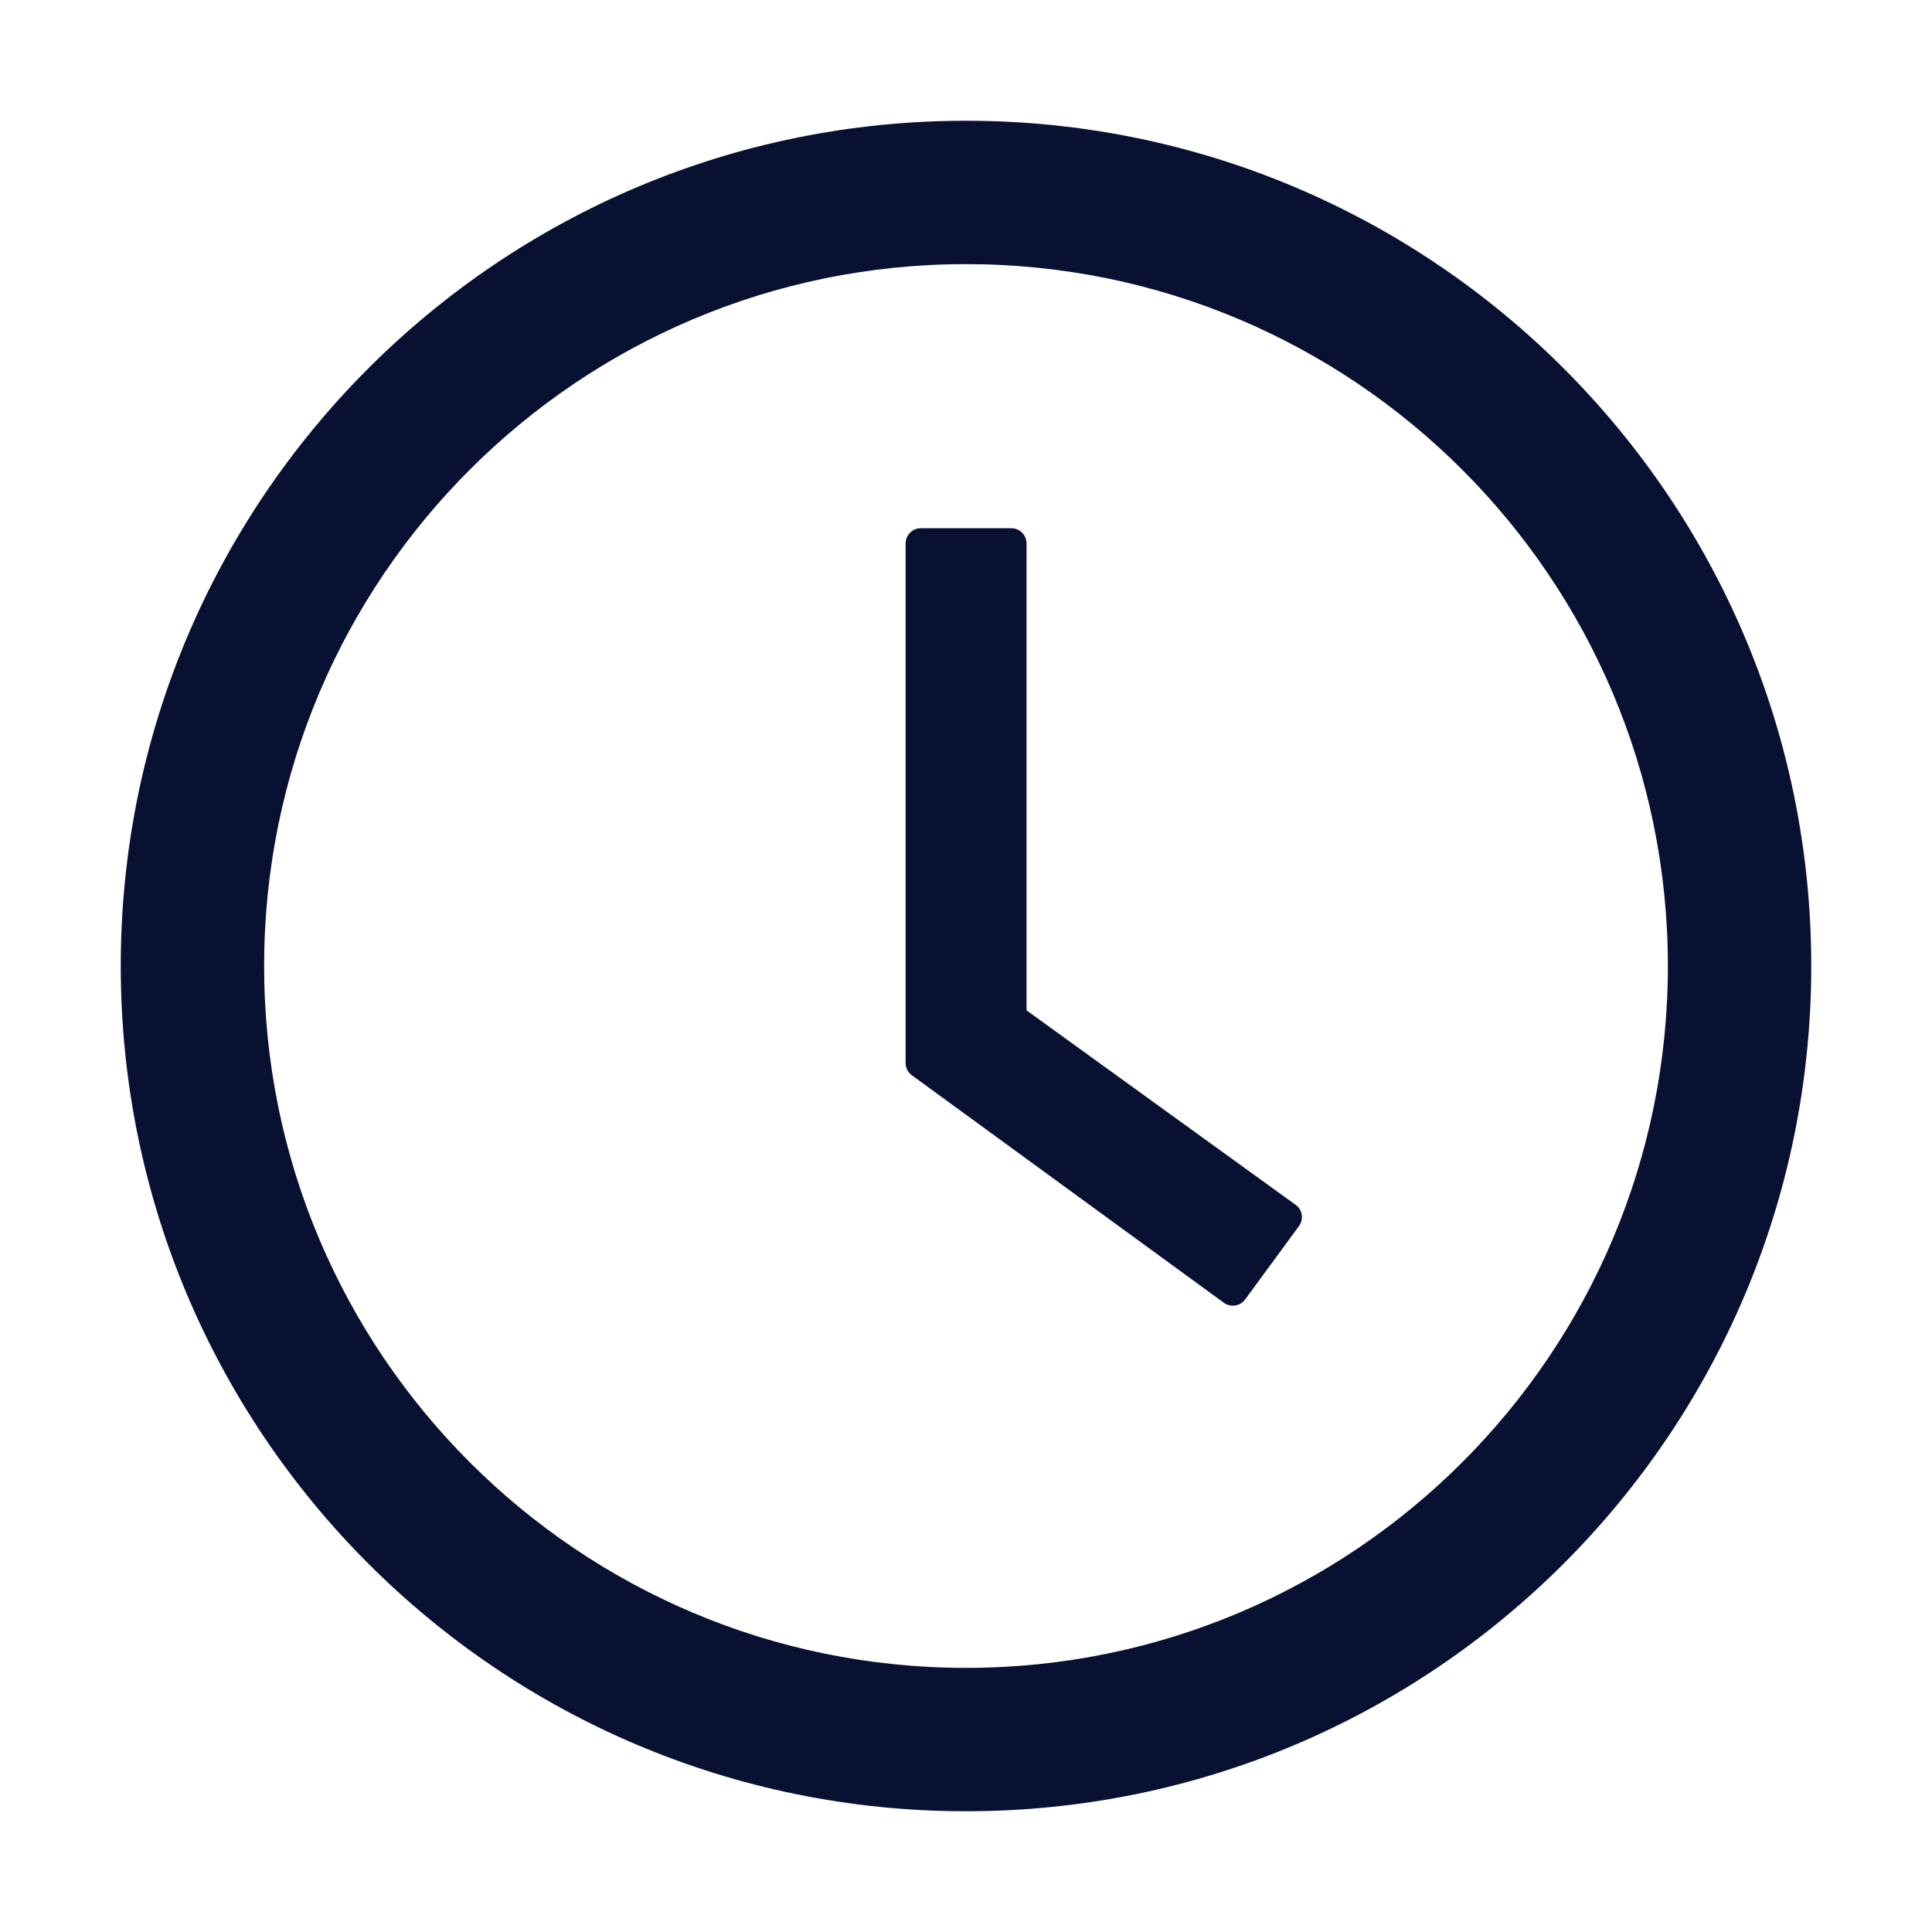
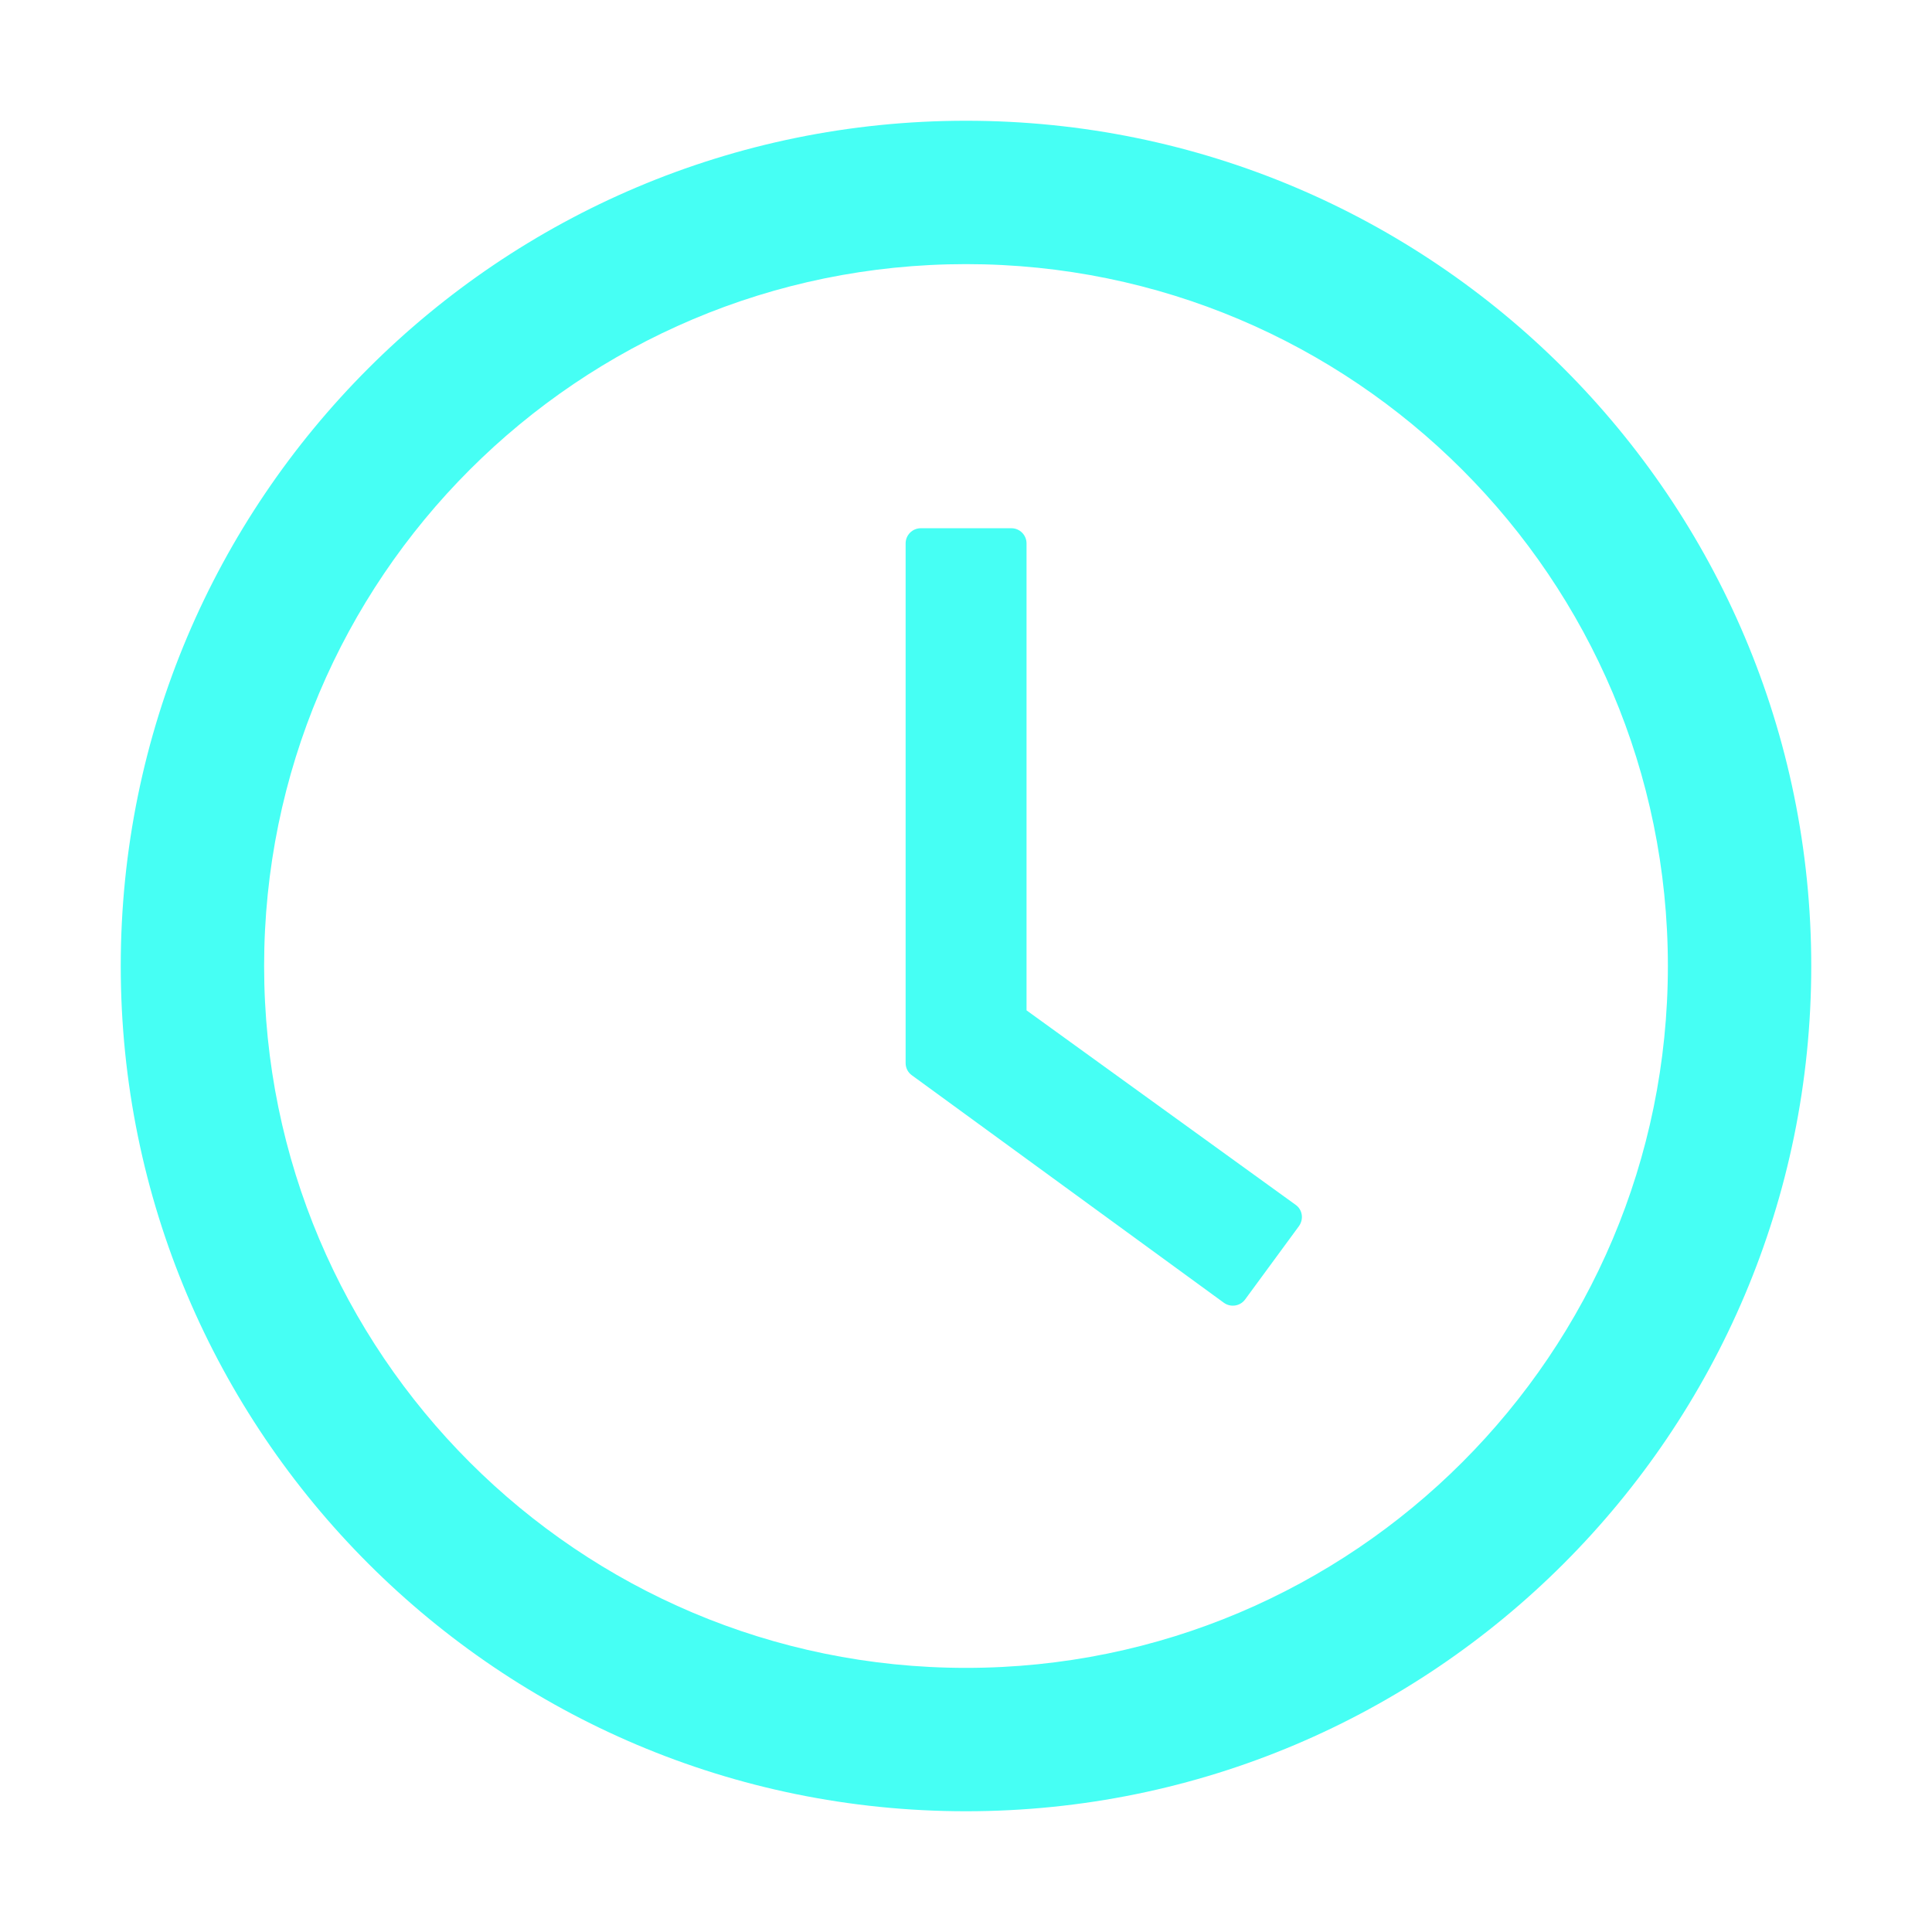
<svg xmlns="http://www.w3.org/2000/svg" width="24" height="24" viewBox="0 0 24 24" fill="none">
-   <path d="M12 1.5C6.202 1.5 1.5 6.202 1.5 12C1.5 17.798 6.202 22.5 12 22.5C17.798 22.5 22.5 17.798 22.5 12C22.5 6.202 17.798 1.5 12 1.5ZM12 20.719C7.186 20.719 3.281 16.814 3.281 12C3.281 7.186 7.186 3.281 12 3.281C16.814 3.281 20.719 7.186 20.719 12C20.719 16.814 16.814 20.719 12 20.719Z" fill="#081132" />
-   <path d="M16.095 14.967L12.752 12.551V6.75C12.752 6.647 12.668 6.562 12.565 6.562H11.438C11.334 6.562 11.25 6.647 11.25 6.75V13.205C11.25 13.266 11.278 13.322 11.327 13.357L15.204 16.184C15.288 16.244 15.405 16.226 15.466 16.144L16.137 15.23C16.198 15.143 16.179 15.026 16.095 14.967Z" fill="#081132" />
+   <path d="M12 1.5C6.202 1.5 1.5 6.202 1.5 12C1.5 17.798 6.202 22.5 12 22.5C17.798 22.5 22.5 17.798 22.5 12C22.5 6.202 17.798 1.5 12 1.5ZM12 20.719C7.186 20.719 3.281 16.814 3.281 12C3.281 7.186 7.186 3.281 12 3.281C16.814 3.281 20.719 7.186 20.719 12C20.719 16.814 16.814 20.719 12 20.719Z" fill="#46FFF4" />
+   <path d="M16.095 14.967L12.752 12.551V6.75C12.752 6.647 12.668 6.562 12.565 6.562H11.438C11.334 6.562 11.25 6.647 11.25 6.75V13.205C11.25 13.266 11.278 13.322 11.327 13.357L15.204 16.184C15.288 16.244 15.405 16.226 15.466 16.144L16.137 15.23C16.198 15.143 16.179 15.026 16.095 14.967Z" fill="#46FFF4" />
</svg>
